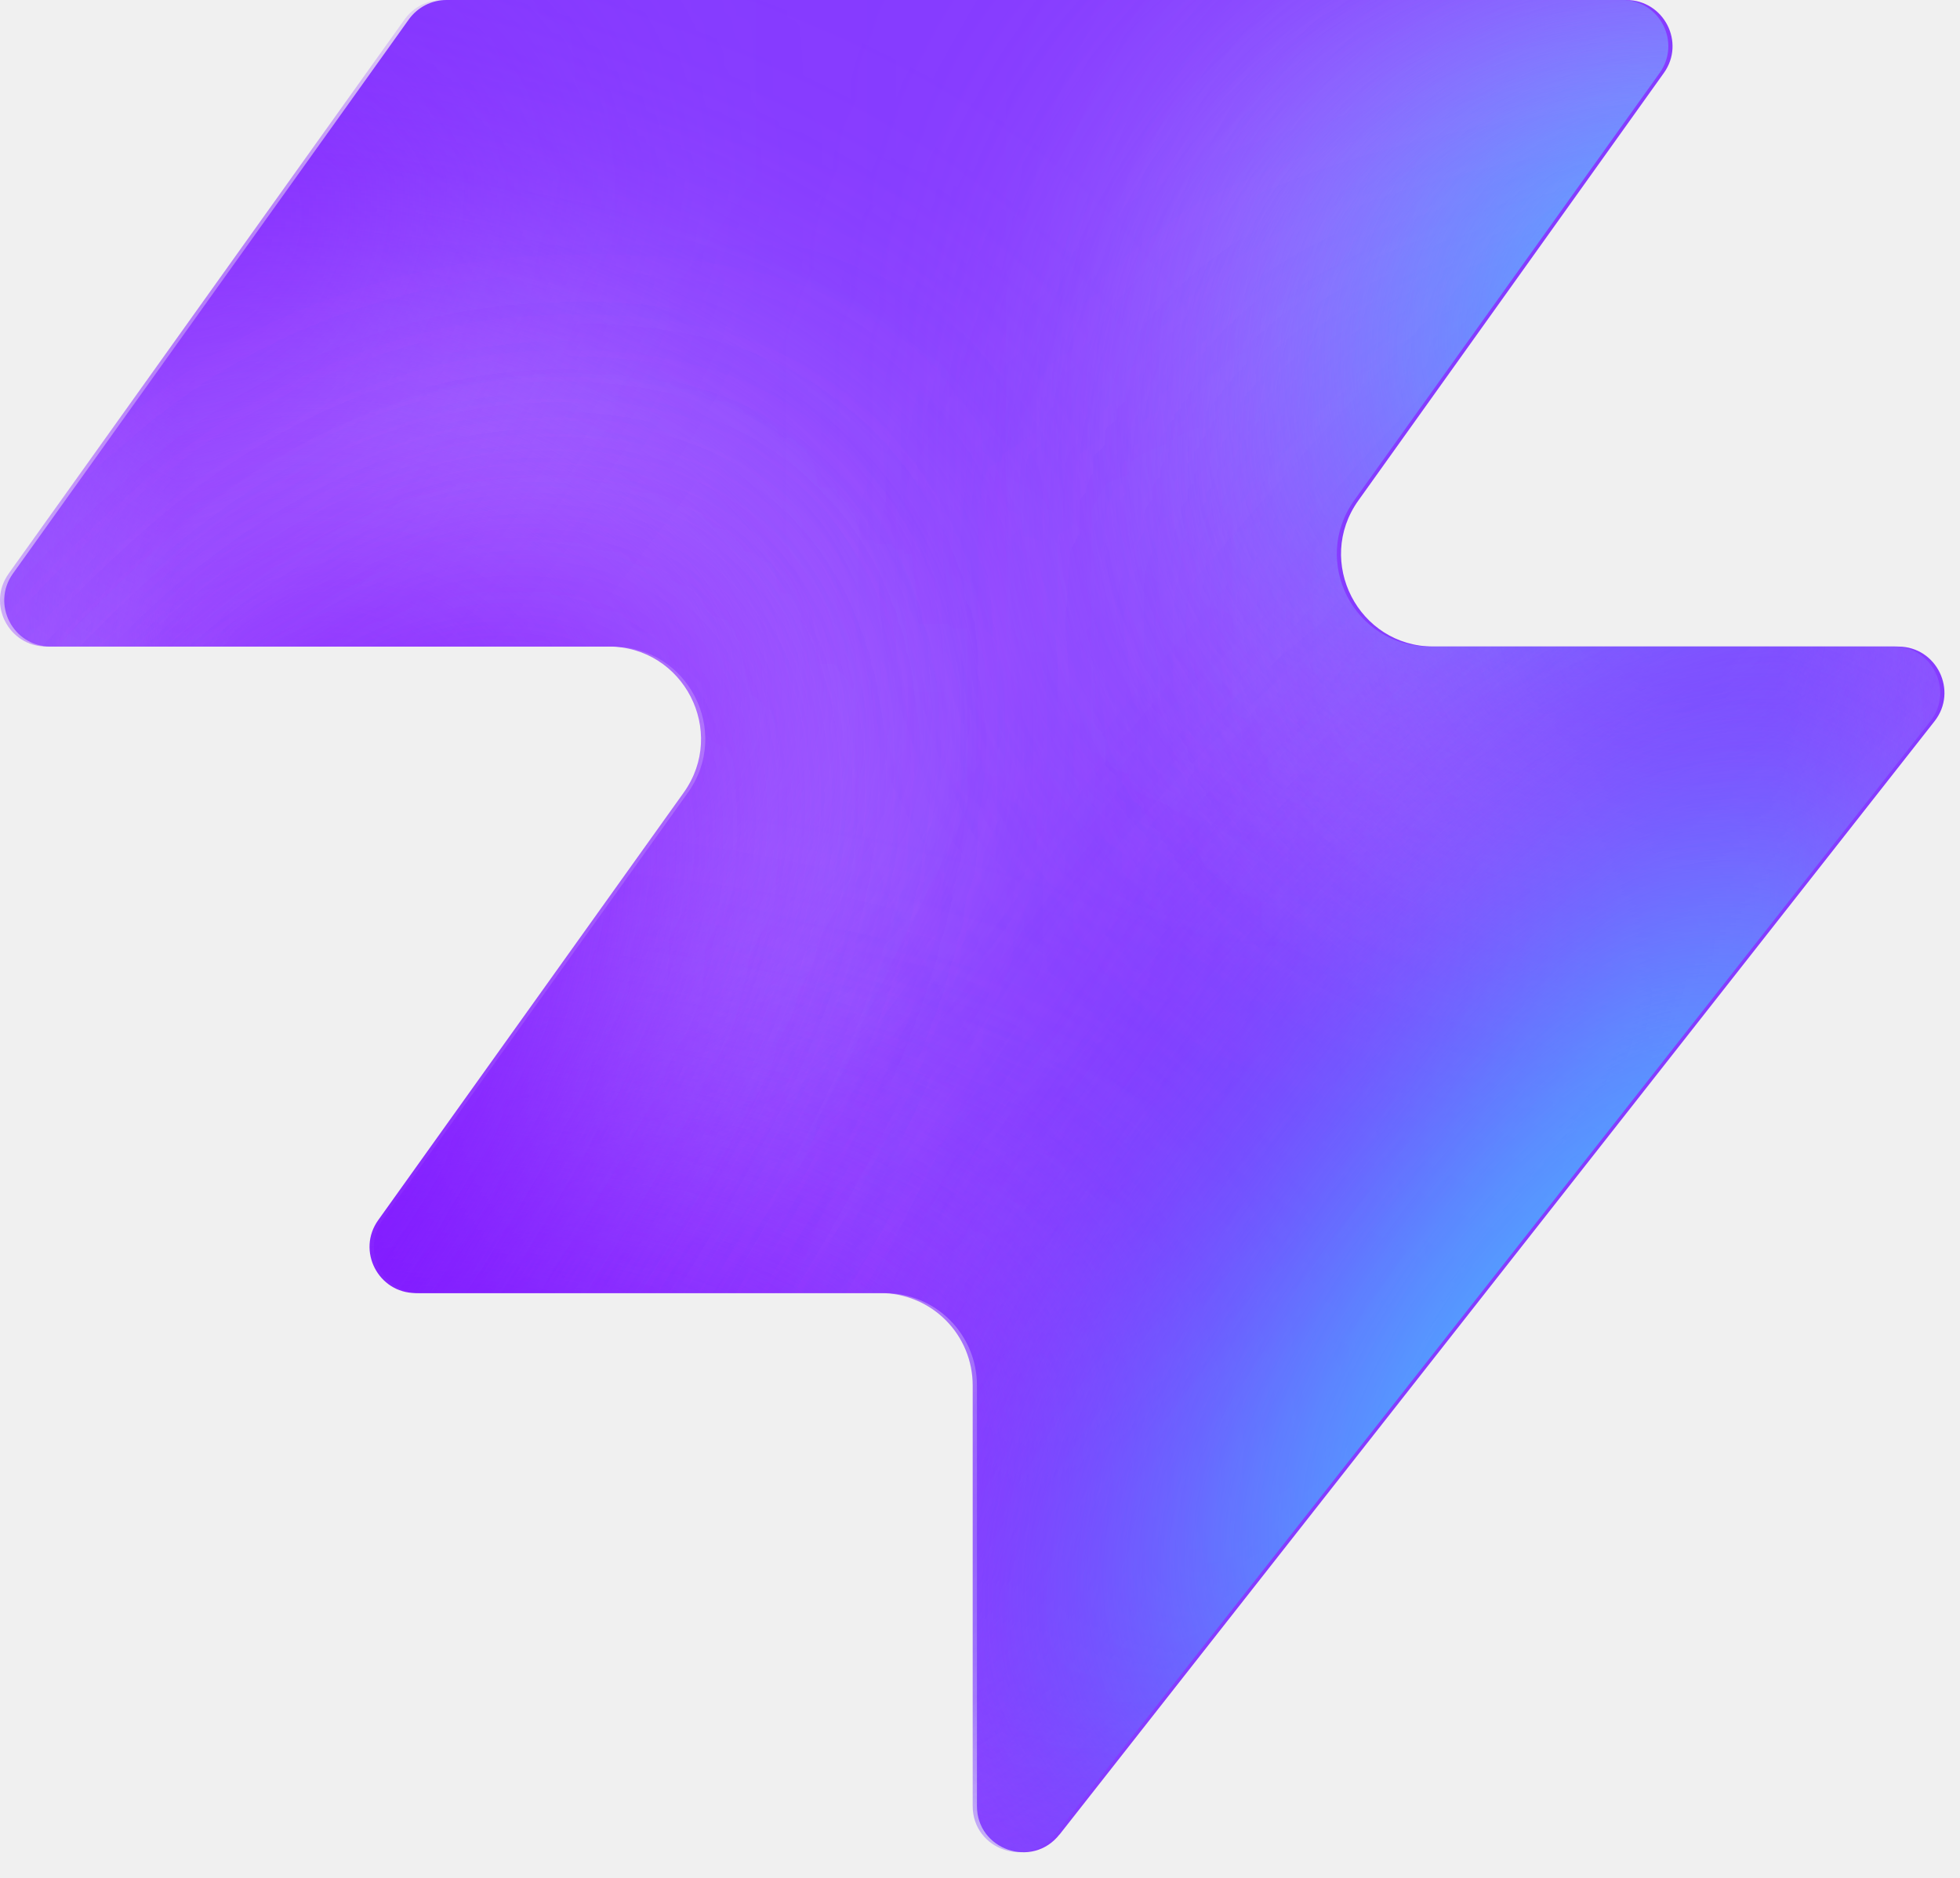
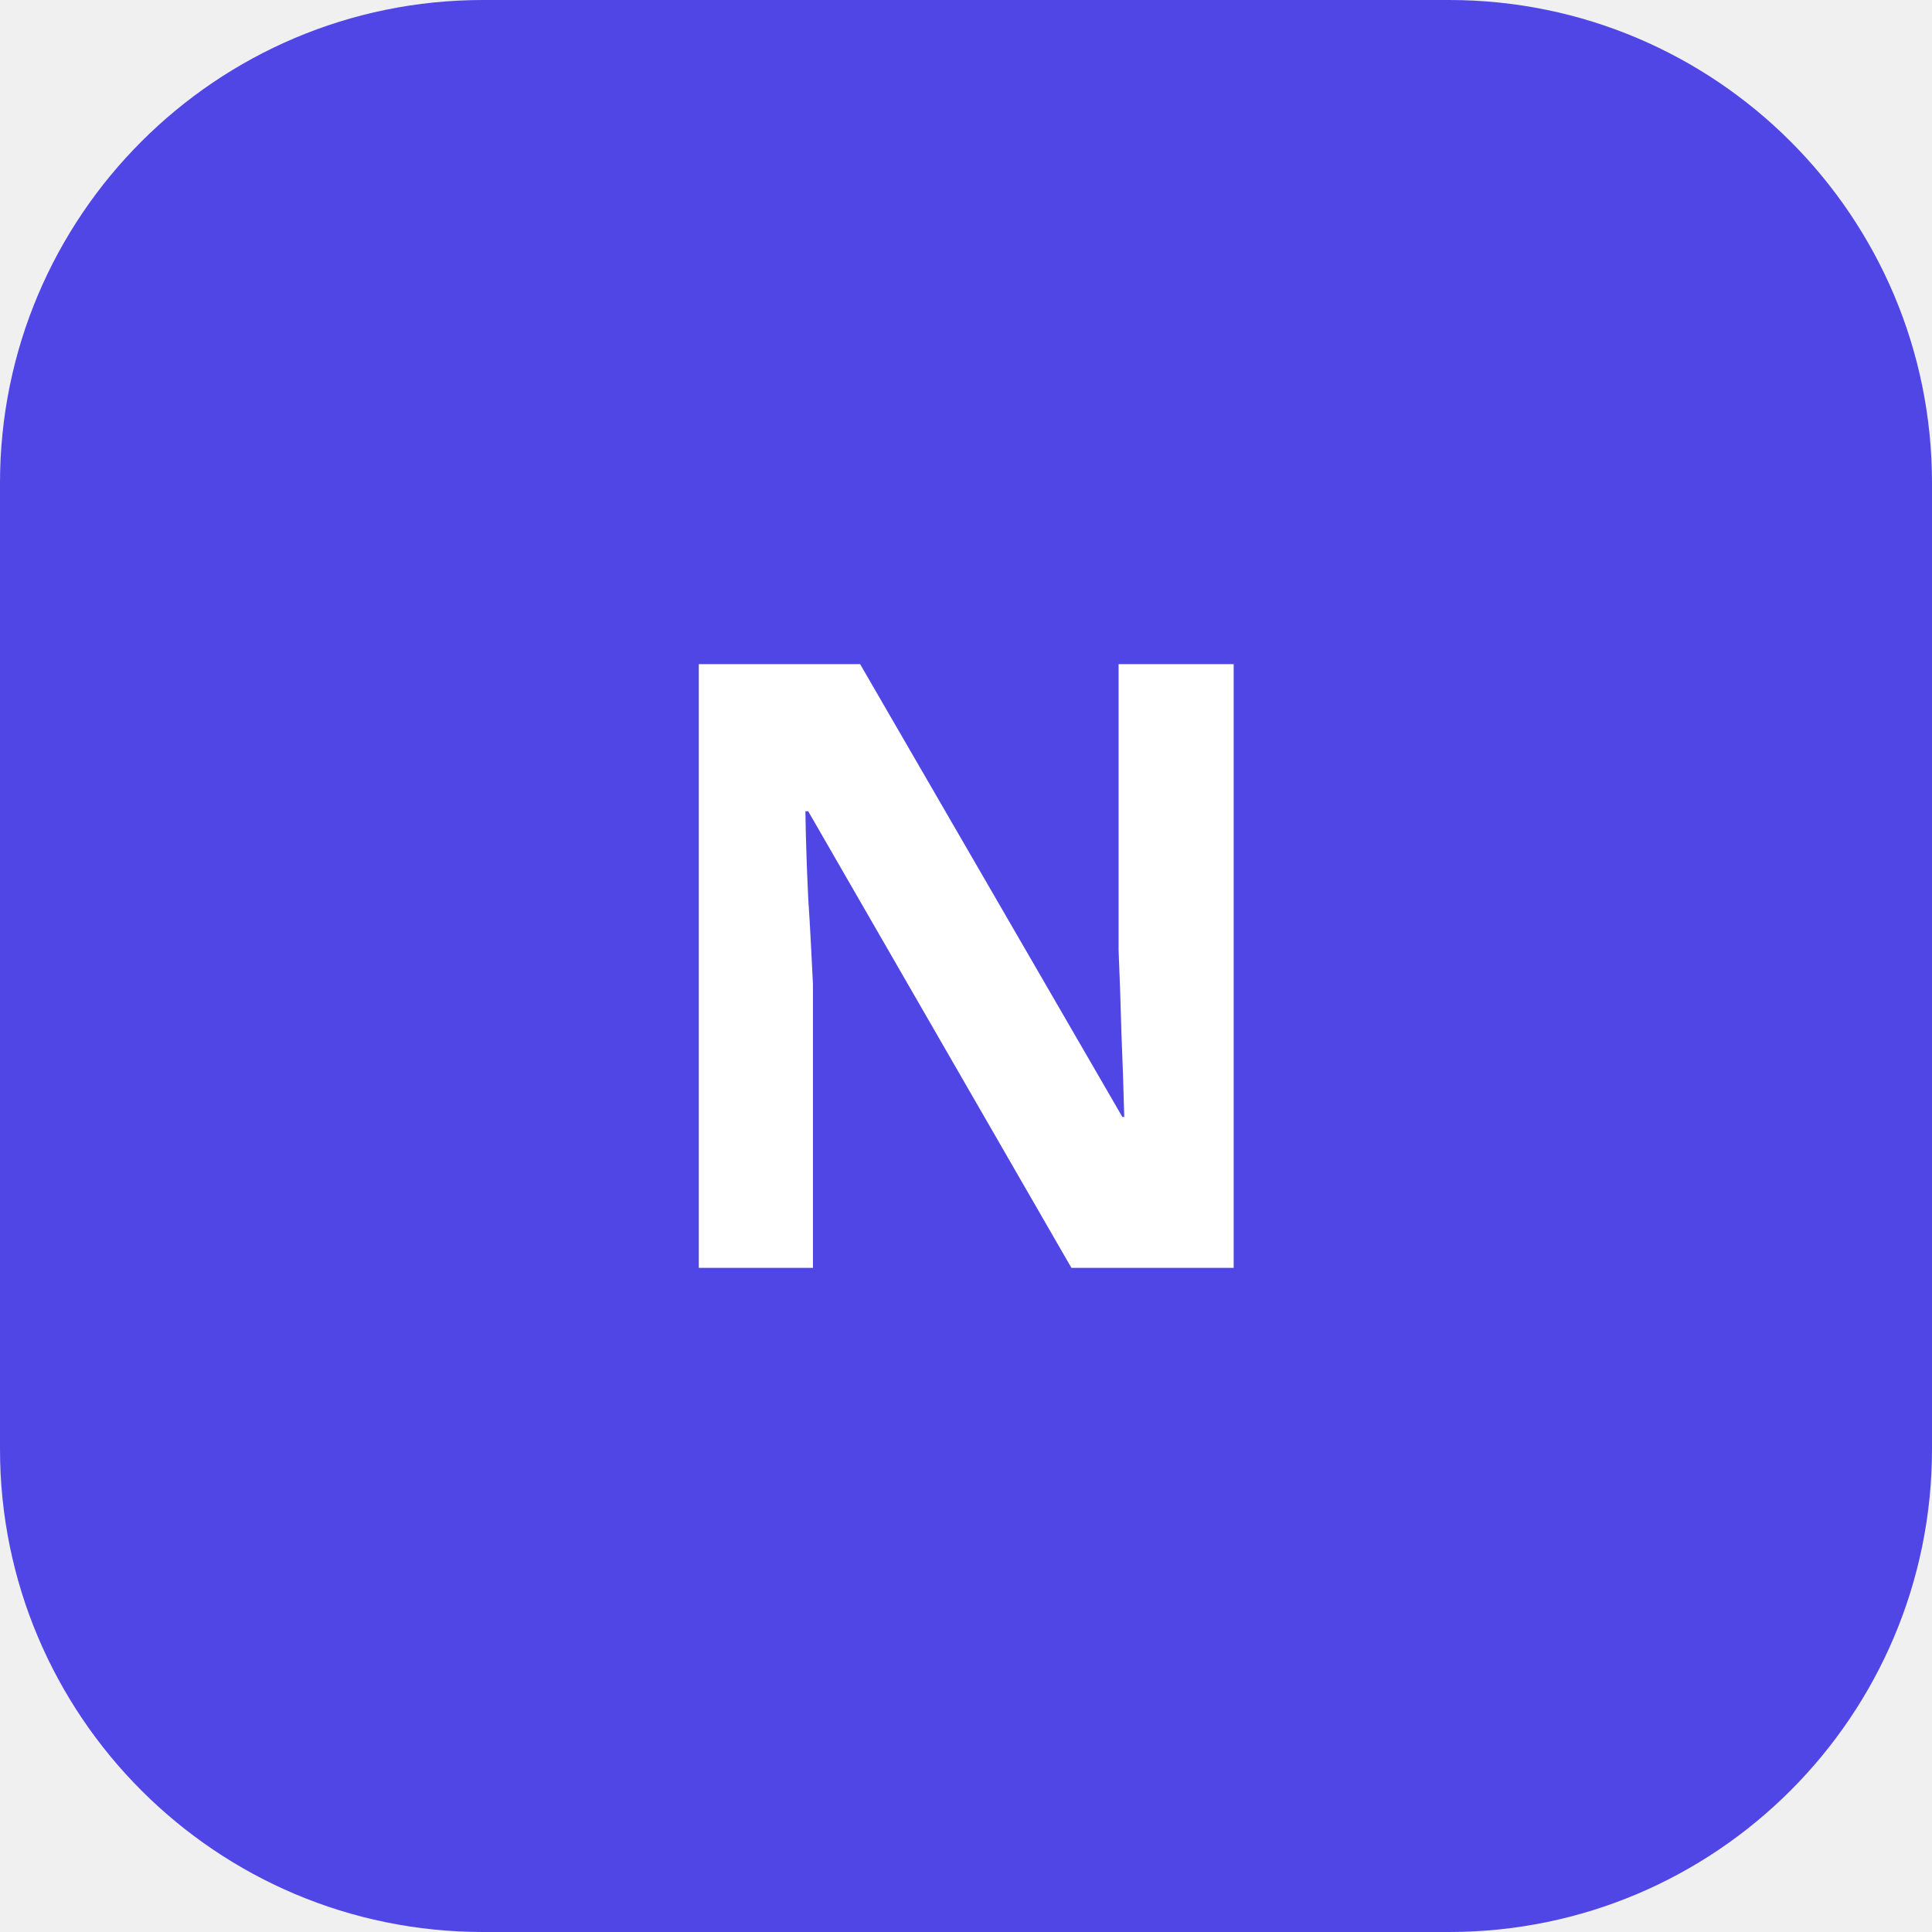
- <svg xmlns="http://www.w3.org/2000/svg" width="48" height="46" fill="none" viewBox="0 0 48 46">
-   <path fill="#863bff" d="M25.946 44.938c-.664.845-2.021.375-2.021-.698V33.937a2.26 2.26 0 0 0-2.262-2.262H10.287c-.92 0-1.456-1.04-.92-1.788l7.48-10.471c1.07-1.497 0-3.578-1.842-3.578H1.237c-.92 0-1.456-1.04-.92-1.788L10.013.474c.214-.297.556-.474.92-.474h28.894c.92 0 1.456 1.04.92 1.788l-7.48 10.471c-1.07 1.498 0 3.579 1.842 3.579h11.377c.943 0 1.473 1.088.89 1.83L25.947 44.94z" style="fill:#863bff;fill:color(display-p3 .525 .23 1);fill-opacity:1" />
-   <mask id="a" width="48" height="46" x="0" y="0" maskUnits="userSpaceOnUse" style="mask-type:alpha">
-     <path fill="#000" d="M25.842 44.938c-.664.844-2.021.375-2.021-.698V33.937a2.26 2.26 0 0 0-2.262-2.262H10.183c-.92 0-1.456-1.04-.92-1.788l7.48-10.471c1.07-1.498 0-3.579-1.842-3.579H1.133c-.92 0-1.456-1.04-.92-1.787L9.91.473c.214-.297.556-.474.92-.474h28.894c.92 0 1.456 1.04.92 1.788l-7.48 10.471c-1.07 1.498 0 3.578 1.842 3.578h11.377c.943 0 1.473 1.088.89 1.832L25.843 44.94z" style="fill:#000;fill-opacity:1" />
-   </mask>
-   <g mask="url(#a)">
-     <g filter="url(#b)">
-       <ellipse cx="5.508" cy="14.704" fill="#ede6ff" rx="5.508" ry="14.704" style="fill:#ede6ff;fill:color(display-p3 .927 .903 1);fill-opacity:1" transform="matrix(.00324 1 1 -.00324 -4.47 31.516)" />
-     </g>
-     <g filter="url(#c)">
-       <ellipse cx="10.399" cy="29.851" fill="#ede6ff" rx="10.399" ry="29.851" style="fill:#ede6ff;fill:color(display-p3 .927 .903 1);fill-opacity:1" transform="matrix(.00324 1 1 -.00324 -39.328 7.883)" />
-     </g>
-     <g filter="url(#d)">
-       <ellipse cx="5.508" cy="30.487" fill="#7e14ff" rx="5.508" ry="30.487" style="fill:#7e14ff;fill:color(display-p3 .492 .077 1);fill-opacity:1" transform="rotate(89.814 -25.913 -14.639)scale(1 -1)" />
-     </g>
-     <g filter="url(#e)">
-       <ellipse cx="5.508" cy="30.599" fill="#7e14ff" rx="5.508" ry="30.599" style="fill:#7e14ff;fill:color(display-p3 .492 .077 1);fill-opacity:1" transform="rotate(89.814 -32.644 -3.334)scale(1 -1)" />
-     </g>
-     <g filter="url(#f)">
-       <ellipse cx="5.508" cy="30.599" fill="#7e14ff" rx="5.508" ry="30.599" style="fill:#7e14ff;fill:color(display-p3 .492 .077 1);fill-opacity:1" transform="matrix(.00324 1 1 -.00324 -34.34 30.47)" />
-     </g>
-     <g filter="url(#g)">
-       <ellipse cx="14.072" cy="22.078" fill="#ede6ff" rx="14.072" ry="22.078" style="fill:#ede6ff;fill:color(display-p3 .927 .903 1);fill-opacity:1" transform="rotate(93.35 24.506 48.493)scale(-1 1)" />
-     </g>
-     <g filter="url(#h)">
-       <ellipse cx="3.47" cy="21.501" fill="#7e14ff" rx="3.47" ry="21.501" style="fill:#7e14ff;fill:color(display-p3 .492 .077 1);fill-opacity:1" transform="rotate(89.009 28.708 47.59)scale(-1 1)" />
-     </g>
-     <g filter="url(#i)">
-       <ellipse cx="3.47" cy="21.501" fill="#7e14ff" rx="3.47" ry="21.501" style="fill:#7e14ff;fill:color(display-p3 .492 .077 1);fill-opacity:1" transform="rotate(89.009 28.708 47.59)scale(-1 1)" />
-     </g>
-     <g filter="url(#j)">
-       <ellipse cx=".387" cy="8.972" fill="#7e14ff" rx="4.407" ry="29.108" style="fill:#7e14ff;fill:color(display-p3 .492 .077 1);fill-opacity:1" transform="rotate(39.51 .387 8.972)" />
-     </g>
-     <g filter="url(#k)">
-       <ellipse cx="47.523" cy="-6.092" fill="#7e14ff" rx="4.407" ry="29.108" style="fill:#7e14ff;fill:color(display-p3 .492 .077 1);fill-opacity:1" transform="rotate(37.892 47.523 -6.092)" />
-     </g>
-     <g filter="url(#l)">
-       <ellipse cx="41.412" cy="6.333" fill="#47bfff" rx="5.971" ry="9.665" style="fill:#47bfff;fill:color(display-p3 .28 .748 1);fill-opacity:1" transform="rotate(37.892 41.412 6.333)" />
-     </g>
-     <g filter="url(#m)">
-       <ellipse cx="-1.879" cy="38.332" fill="#7e14ff" rx="4.407" ry="29.108" style="fill:#7e14ff;fill:color(display-p3 .492 .077 1);fill-opacity:1" transform="rotate(37.892 -1.88 38.332)" />
-     </g>
-     <g filter="url(#n)">
-       <ellipse cx="-1.879" cy="38.332" fill="#7e14ff" rx="4.407" ry="29.108" style="fill:#7e14ff;fill:color(display-p3 .492 .077 1);fill-opacity:1" transform="rotate(37.892 -1.88 38.332)" />
-     </g>
-     <g filter="url(#o)">
-       <ellipse cx="35.651" cy="29.907" fill="#7e14ff" rx="4.407" ry="29.108" style="fill:#7e14ff;fill:color(display-p3 .492 .077 1);fill-opacity:1" transform="rotate(37.892 35.651 29.907)" />
-     </g>
-     <g filter="url(#p)">
-       <ellipse cx="38.418" cy="32.4" fill="#47bfff" rx="5.971" ry="15.297" style="fill:#47bfff;fill:color(display-p3 .28 .748 1);fill-opacity:1" transform="rotate(37.892 38.418 32.4)" />
-     </g>
-   </g>
-   <defs>
-     <filter id="b" width="60.045" height="41.654" x="-19.77" y="16.149" color-interpolation-filters="sRGB" filterUnits="userSpaceOnUse">
-       <feFlood flood-opacity="0" result="BackgroundImageFix" />
-       <feBlend in="SourceGraphic" in2="BackgroundImageFix" result="shape" />
-       <feGaussianBlur result="effect1_foregroundBlur_2002_17158" stdDeviation="7.659" />
-     </filter>
-     <filter id="c" width="90.34" height="51.437" x="-54.613" y="-7.533" color-interpolation-filters="sRGB" filterUnits="userSpaceOnUse">
-       <feFlood flood-opacity="0" result="BackgroundImageFix" />
-       <feBlend in="SourceGraphic" in2="BackgroundImageFix" result="shape" />
-       <feGaussianBlur result="effect1_foregroundBlur_2002_17158" stdDeviation="7.659" />
-     </filter>
-     <filter id="d" width="79.355" height="29.4" x="-49.64" y="2.03" color-interpolation-filters="sRGB" filterUnits="userSpaceOnUse">
-       <feFlood flood-opacity="0" result="BackgroundImageFix" />
-       <feBlend in="SourceGraphic" in2="BackgroundImageFix" result="shape" />
-       <feGaussianBlur result="effect1_foregroundBlur_2002_17158" stdDeviation="4.596" />
-     </filter>
-     <filter id="e" width="79.579" height="29.4" x="-45.045" y="20.029" color-interpolation-filters="sRGB" filterUnits="userSpaceOnUse">
-       <feFlood flood-opacity="0" result="BackgroundImageFix" />
-       <feBlend in="SourceGraphic" in2="BackgroundImageFix" result="shape" />
-       <feGaussianBlur result="effect1_foregroundBlur_2002_17158" stdDeviation="4.596" />
-     </filter>
-     <filter id="f" width="79.579" height="29.4" x="-43.513" y="21.178" color-interpolation-filters="sRGB" filterUnits="userSpaceOnUse">
-       <feFlood flood-opacity="0" result="BackgroundImageFix" />
-       <feBlend in="SourceGraphic" in2="BackgroundImageFix" result="shape" />
-       <feGaussianBlur result="effect1_foregroundBlur_2002_17158" stdDeviation="4.596" />
-     </filter>
-     <filter id="g" width="74.749" height="58.852" x="15.756" y="-17.901" color-interpolation-filters="sRGB" filterUnits="userSpaceOnUse">
-       <feFlood flood-opacity="0" result="BackgroundImageFix" />
-       <feBlend in="SourceGraphic" in2="BackgroundImageFix" result="shape" />
-       <feGaussianBlur result="effect1_foregroundBlur_2002_17158" stdDeviation="7.659" />
-     </filter>
-     <filter id="h" width="61.377" height="25.362" x="23.548" y="2.284" color-interpolation-filters="sRGB" filterUnits="userSpaceOnUse">
-       <feFlood flood-opacity="0" result="BackgroundImageFix" />
-       <feBlend in="SourceGraphic" in2="BackgroundImageFix" result="shape" />
-       <feGaussianBlur result="effect1_foregroundBlur_2002_17158" stdDeviation="4.596" />
-     </filter>
-     <filter id="i" width="61.377" height="25.362" x="23.548" y="2.284" color-interpolation-filters="sRGB" filterUnits="userSpaceOnUse">
-       <feFlood flood-opacity="0" result="BackgroundImageFix" />
-       <feBlend in="SourceGraphic" in2="BackgroundImageFix" result="shape" />
-       <feGaussianBlur result="effect1_foregroundBlur_2002_17158" stdDeviation="4.596" />
-     </filter>
-     <filter id="j" width="56.045" height="63.649" x="-27.636" y="-22.853" color-interpolation-filters="sRGB" filterUnits="userSpaceOnUse">
-       <feFlood flood-opacity="0" result="BackgroundImageFix" />
-       <feBlend in="SourceGraphic" in2="BackgroundImageFix" result="shape" />
-       <feGaussianBlur result="effect1_foregroundBlur_2002_17158" stdDeviation="4.596" />
-     </filter>
-     <filter id="k" width="54.814" height="64.646" x="20.116" y="-38.415" color-interpolation-filters="sRGB" filterUnits="userSpaceOnUse">
-       <feFlood flood-opacity="0" result="BackgroundImageFix" />
-       <feBlend in="SourceGraphic" in2="BackgroundImageFix" result="shape" />
-       <feGaussianBlur result="effect1_foregroundBlur_2002_17158" stdDeviation="4.596" />
-     </filter>
-     <filter id="l" width="33.541" height="35.313" x="24.641" y="-11.323" color-interpolation-filters="sRGB" filterUnits="userSpaceOnUse">
-       <feFlood flood-opacity="0" result="BackgroundImageFix" />
-       <feBlend in="SourceGraphic" in2="BackgroundImageFix" result="shape" />
-       <feGaussianBlur result="effect1_foregroundBlur_2002_17158" stdDeviation="4.596" />
-     </filter>
-     <filter id="m" width="54.814" height="64.646" x="-29.286" y="6.009" color-interpolation-filters="sRGB" filterUnits="userSpaceOnUse">
-       <feFlood flood-opacity="0" result="BackgroundImageFix" />
-       <feBlend in="SourceGraphic" in2="BackgroundImageFix" result="shape" />
-       <feGaussianBlur result="effect1_foregroundBlur_2002_17158" stdDeviation="4.596" />
-     </filter>
-     <filter id="n" width="54.814" height="64.646" x="-29.286" y="6.009" color-interpolation-filters="sRGB" filterUnits="userSpaceOnUse">
-       <feFlood flood-opacity="0" result="BackgroundImageFix" />
-       <feBlend in="SourceGraphic" in2="BackgroundImageFix" result="shape" />
-       <feGaussianBlur result="effect1_foregroundBlur_2002_17158" stdDeviation="4.596" />
-     </filter>
-     <filter id="o" width="54.814" height="64.646" x="8.244" y="-2.416" color-interpolation-filters="sRGB" filterUnits="userSpaceOnUse">
-       <feFlood flood-opacity="0" result="BackgroundImageFix" />
-       <feBlend in="SourceGraphic" in2="BackgroundImageFix" result="shape" />
-       <feGaussianBlur result="effect1_foregroundBlur_2002_17158" stdDeviation="4.596" />
-     </filter>
-     <filter id="p" width="39.409" height="43.623" x="18.713" y="10.588" color-interpolation-filters="sRGB" filterUnits="userSpaceOnUse">
-       <feFlood flood-opacity="0" result="BackgroundImageFix" />
-       <feBlend in="SourceGraphic" in2="BackgroundImageFix" result="shape" />
-       <feGaussianBlur result="effect1_foregroundBlur_2002_17158" stdDeviation="4.596" />
-     </filter>
-   </defs>
+ <svg xmlns="http://www.w3.org/2000/svg" viewBox="0 0 32 32">
+   <rect width="32" height="32" rx="8" fill="#4f46e5" />
+   <text x="16" y="21" text-anchor="middle" font-family="ui-sans-serif, system-ui, sans-serif" font-size="14" font-weight="700" fill="#ffffff">N</text>
</svg>
